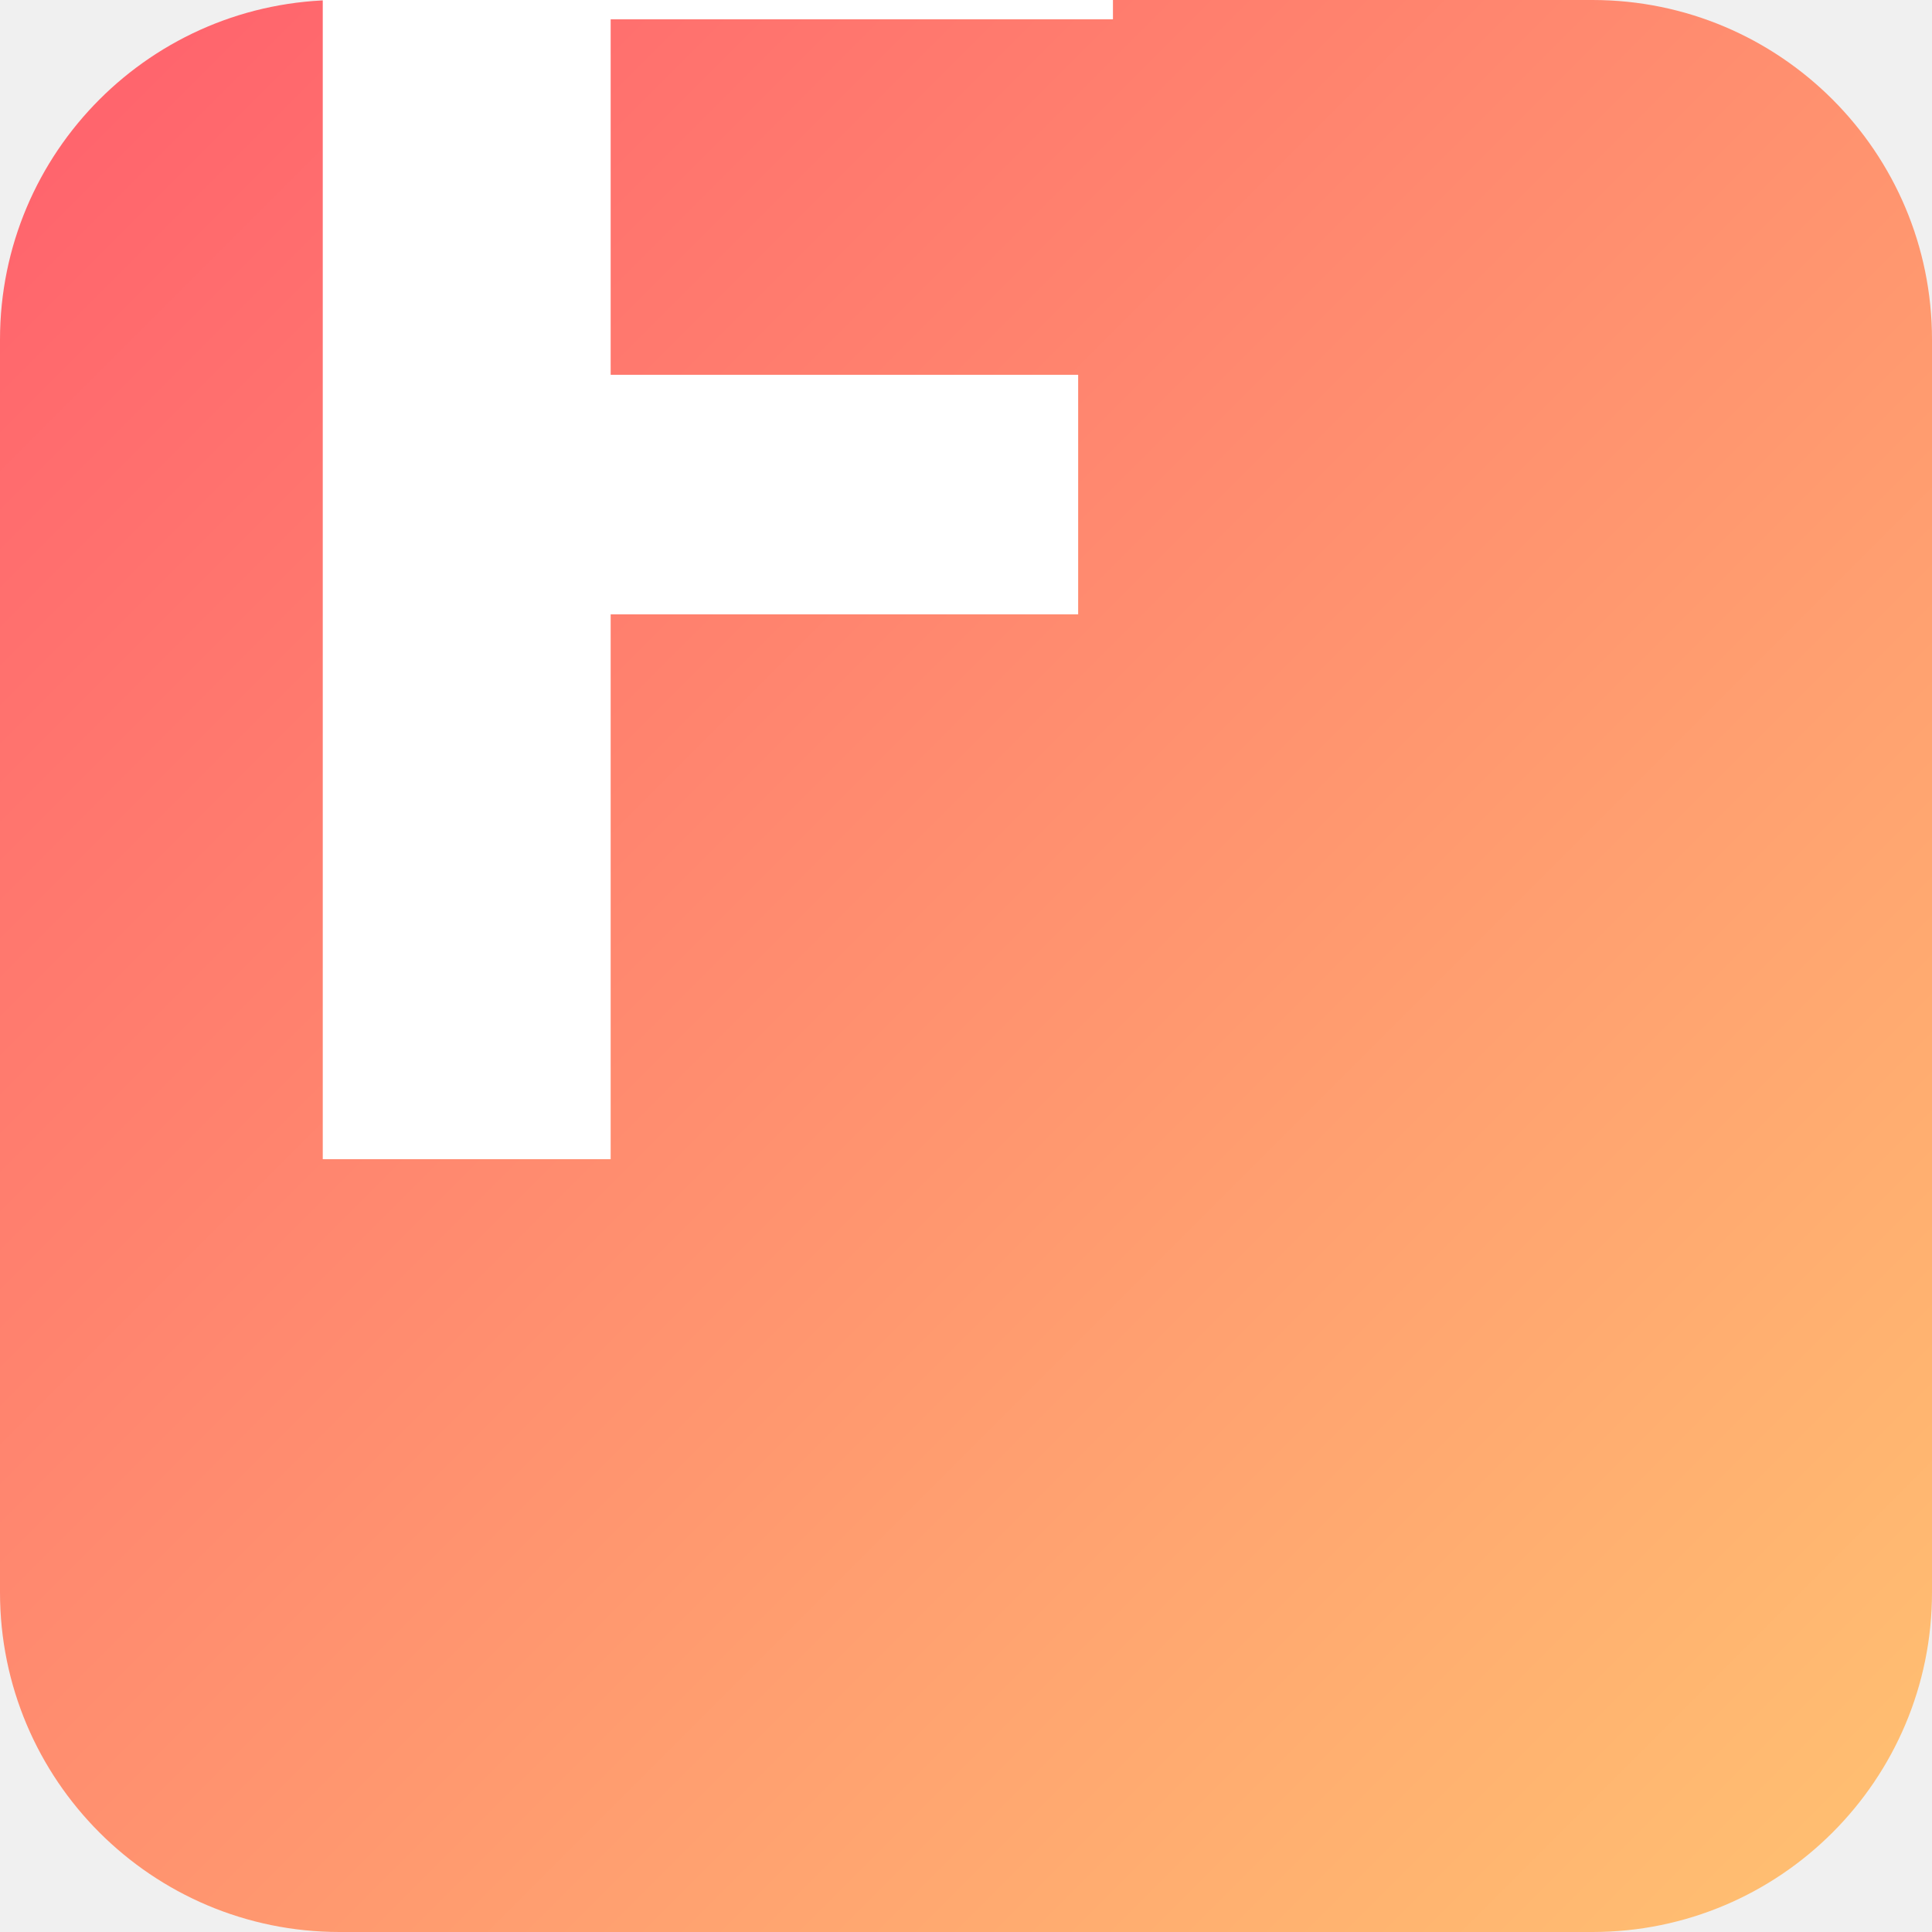
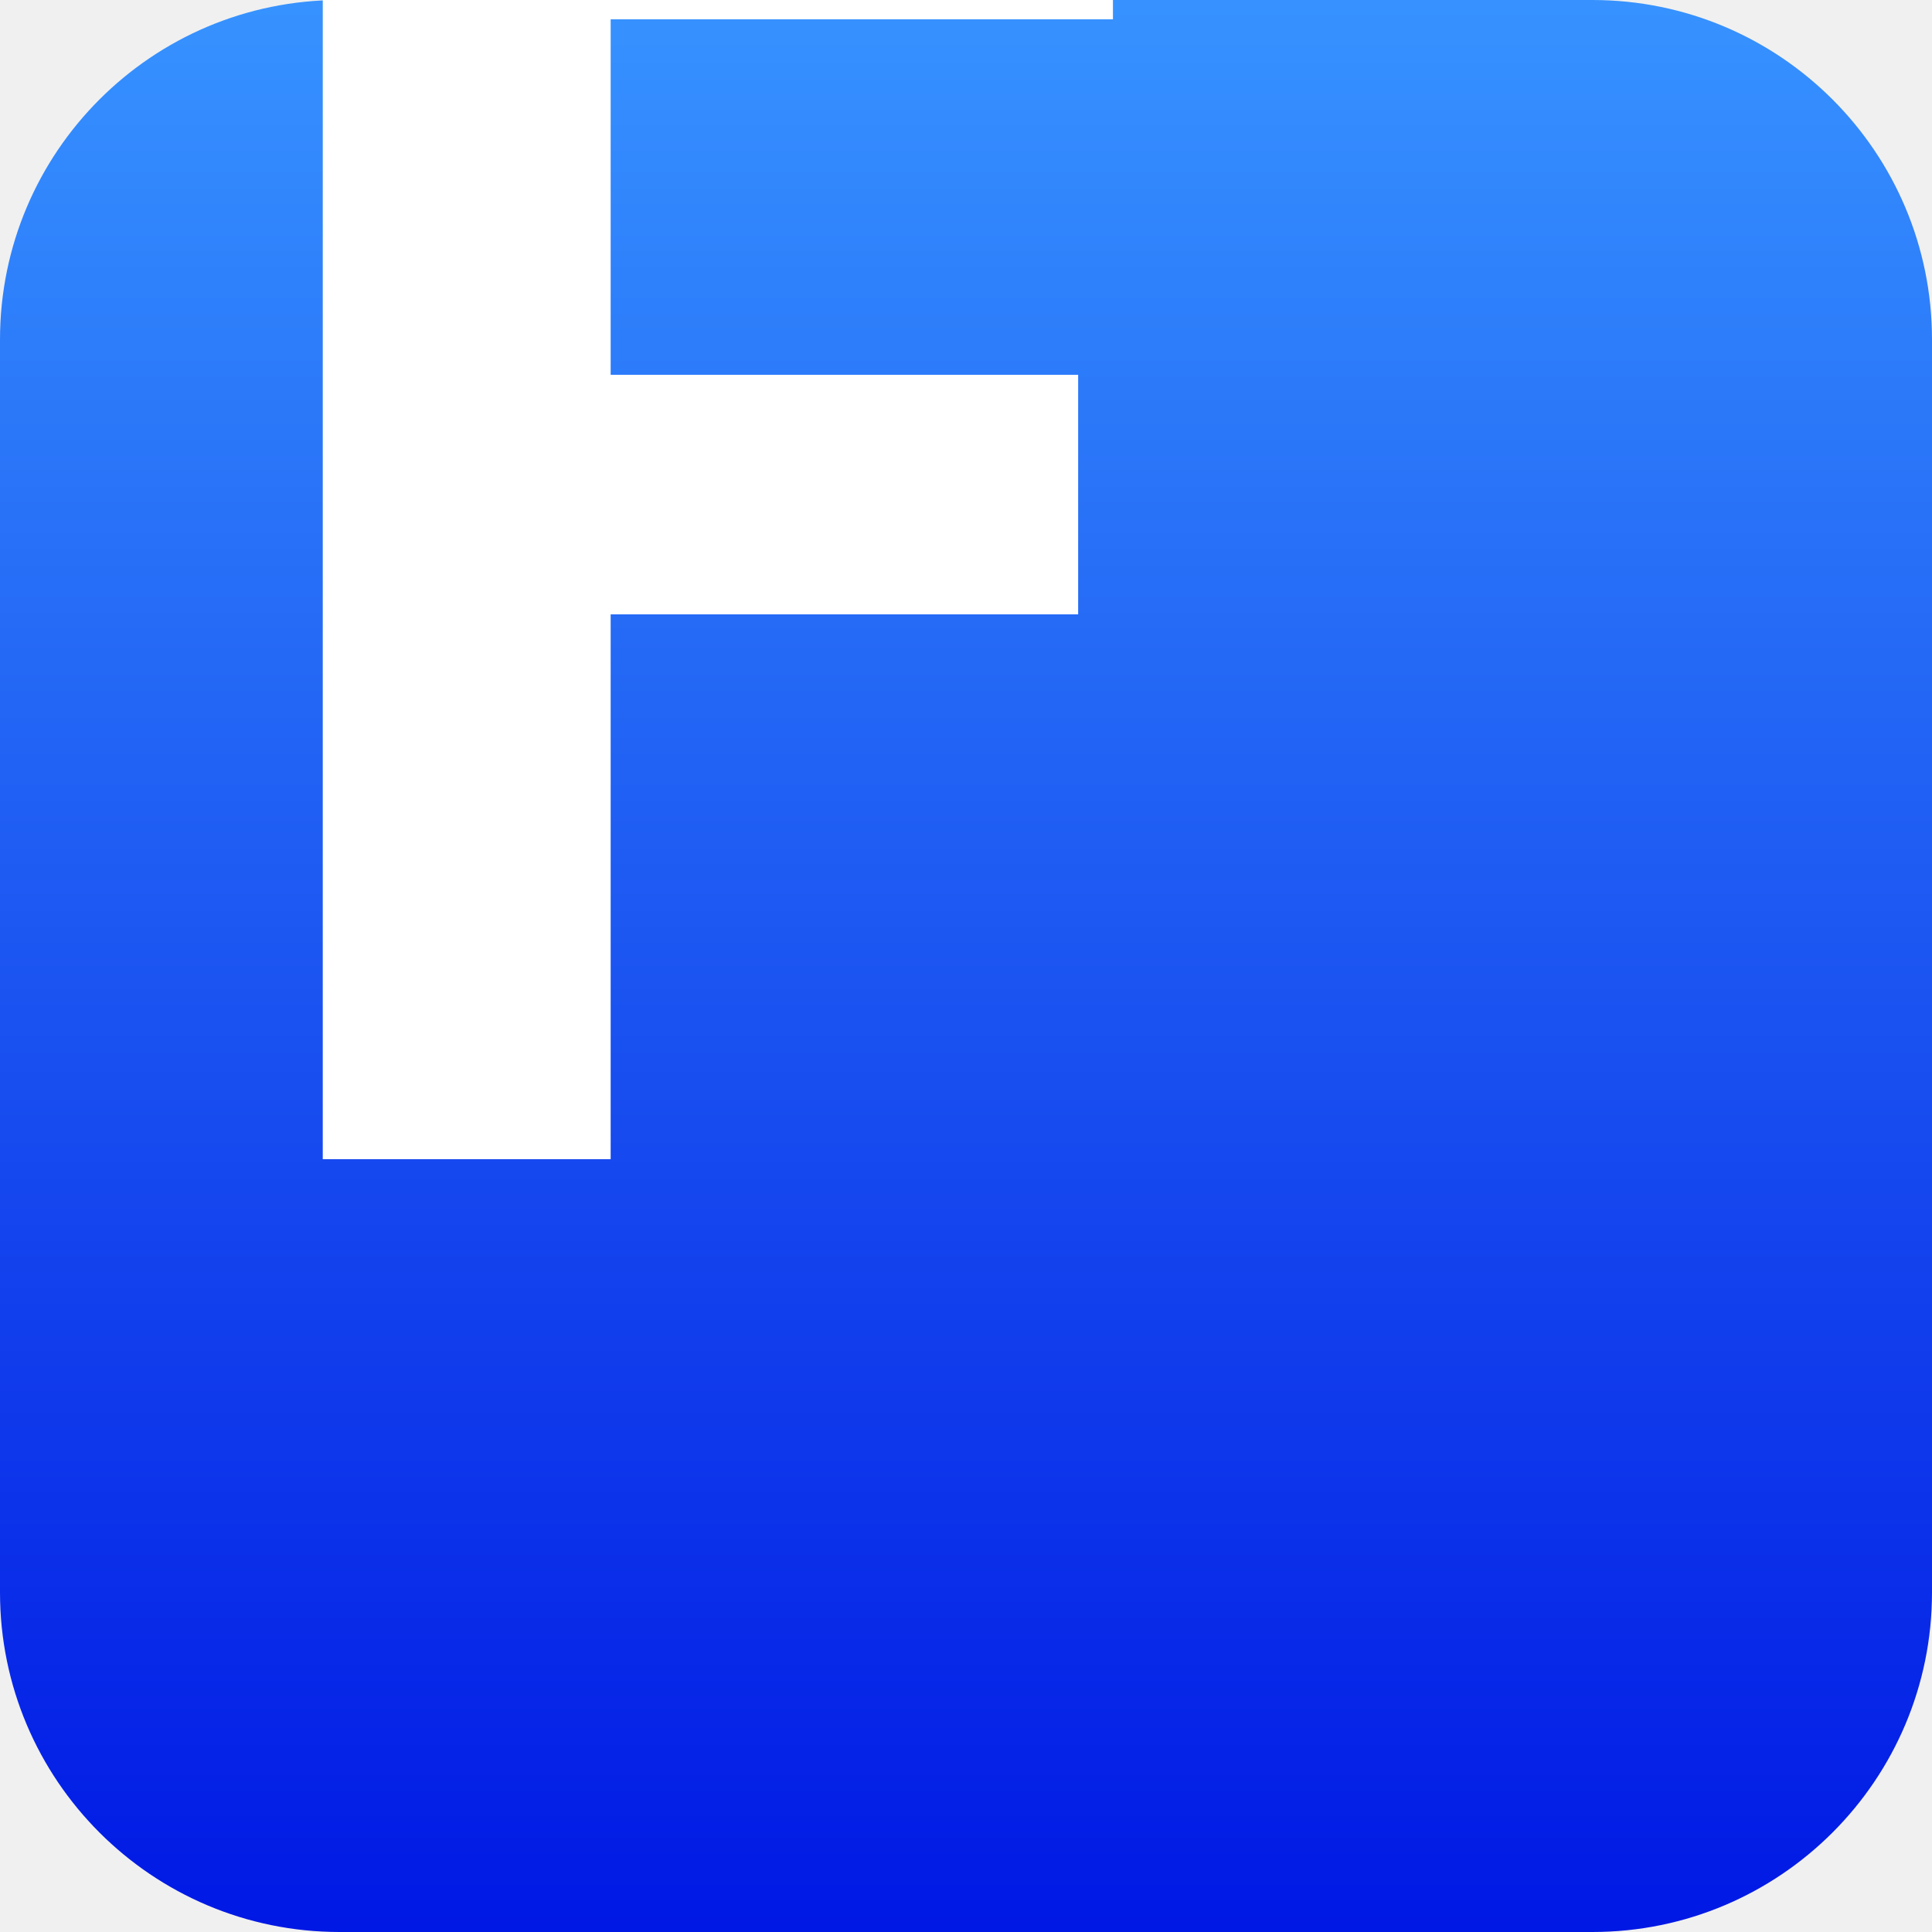
<svg xmlns="http://www.w3.org/2000/svg" width="512" height="512">
  <defs>
-     <linearGradient id="bgGradient" x1="0%" y1="0%" x2="100%" y2="100%">
-       <stop offset="0%" stop-color="#FF5F6D" />
-       <stop offset="100%" stop-color="#FFC371" />
+     <linearGradient id="bgGradient" x1="0%" y1="0%" x2="0%" y2="100%">
+       <stop offset="0%" stop-color="#3793FF" />
+       <stop offset="100%" stop-color="#0017E4" />
    </linearGradient>
  </defs>
  <rect width="512" height="512" rx="90" ry="90" fill="url(#bgGradient)" />
  <style>
    @font-face {
      font-family: 'MV Boli';
      src: local('MV Boli');
    }
  </style>
  <text x="180" y="256" text-anchor="middle" alignment-baseline="middle" font-family="MV Boli" font-weight="bold" fill="white" font-size="512" dy="0.1em">F</text>
</svg>
